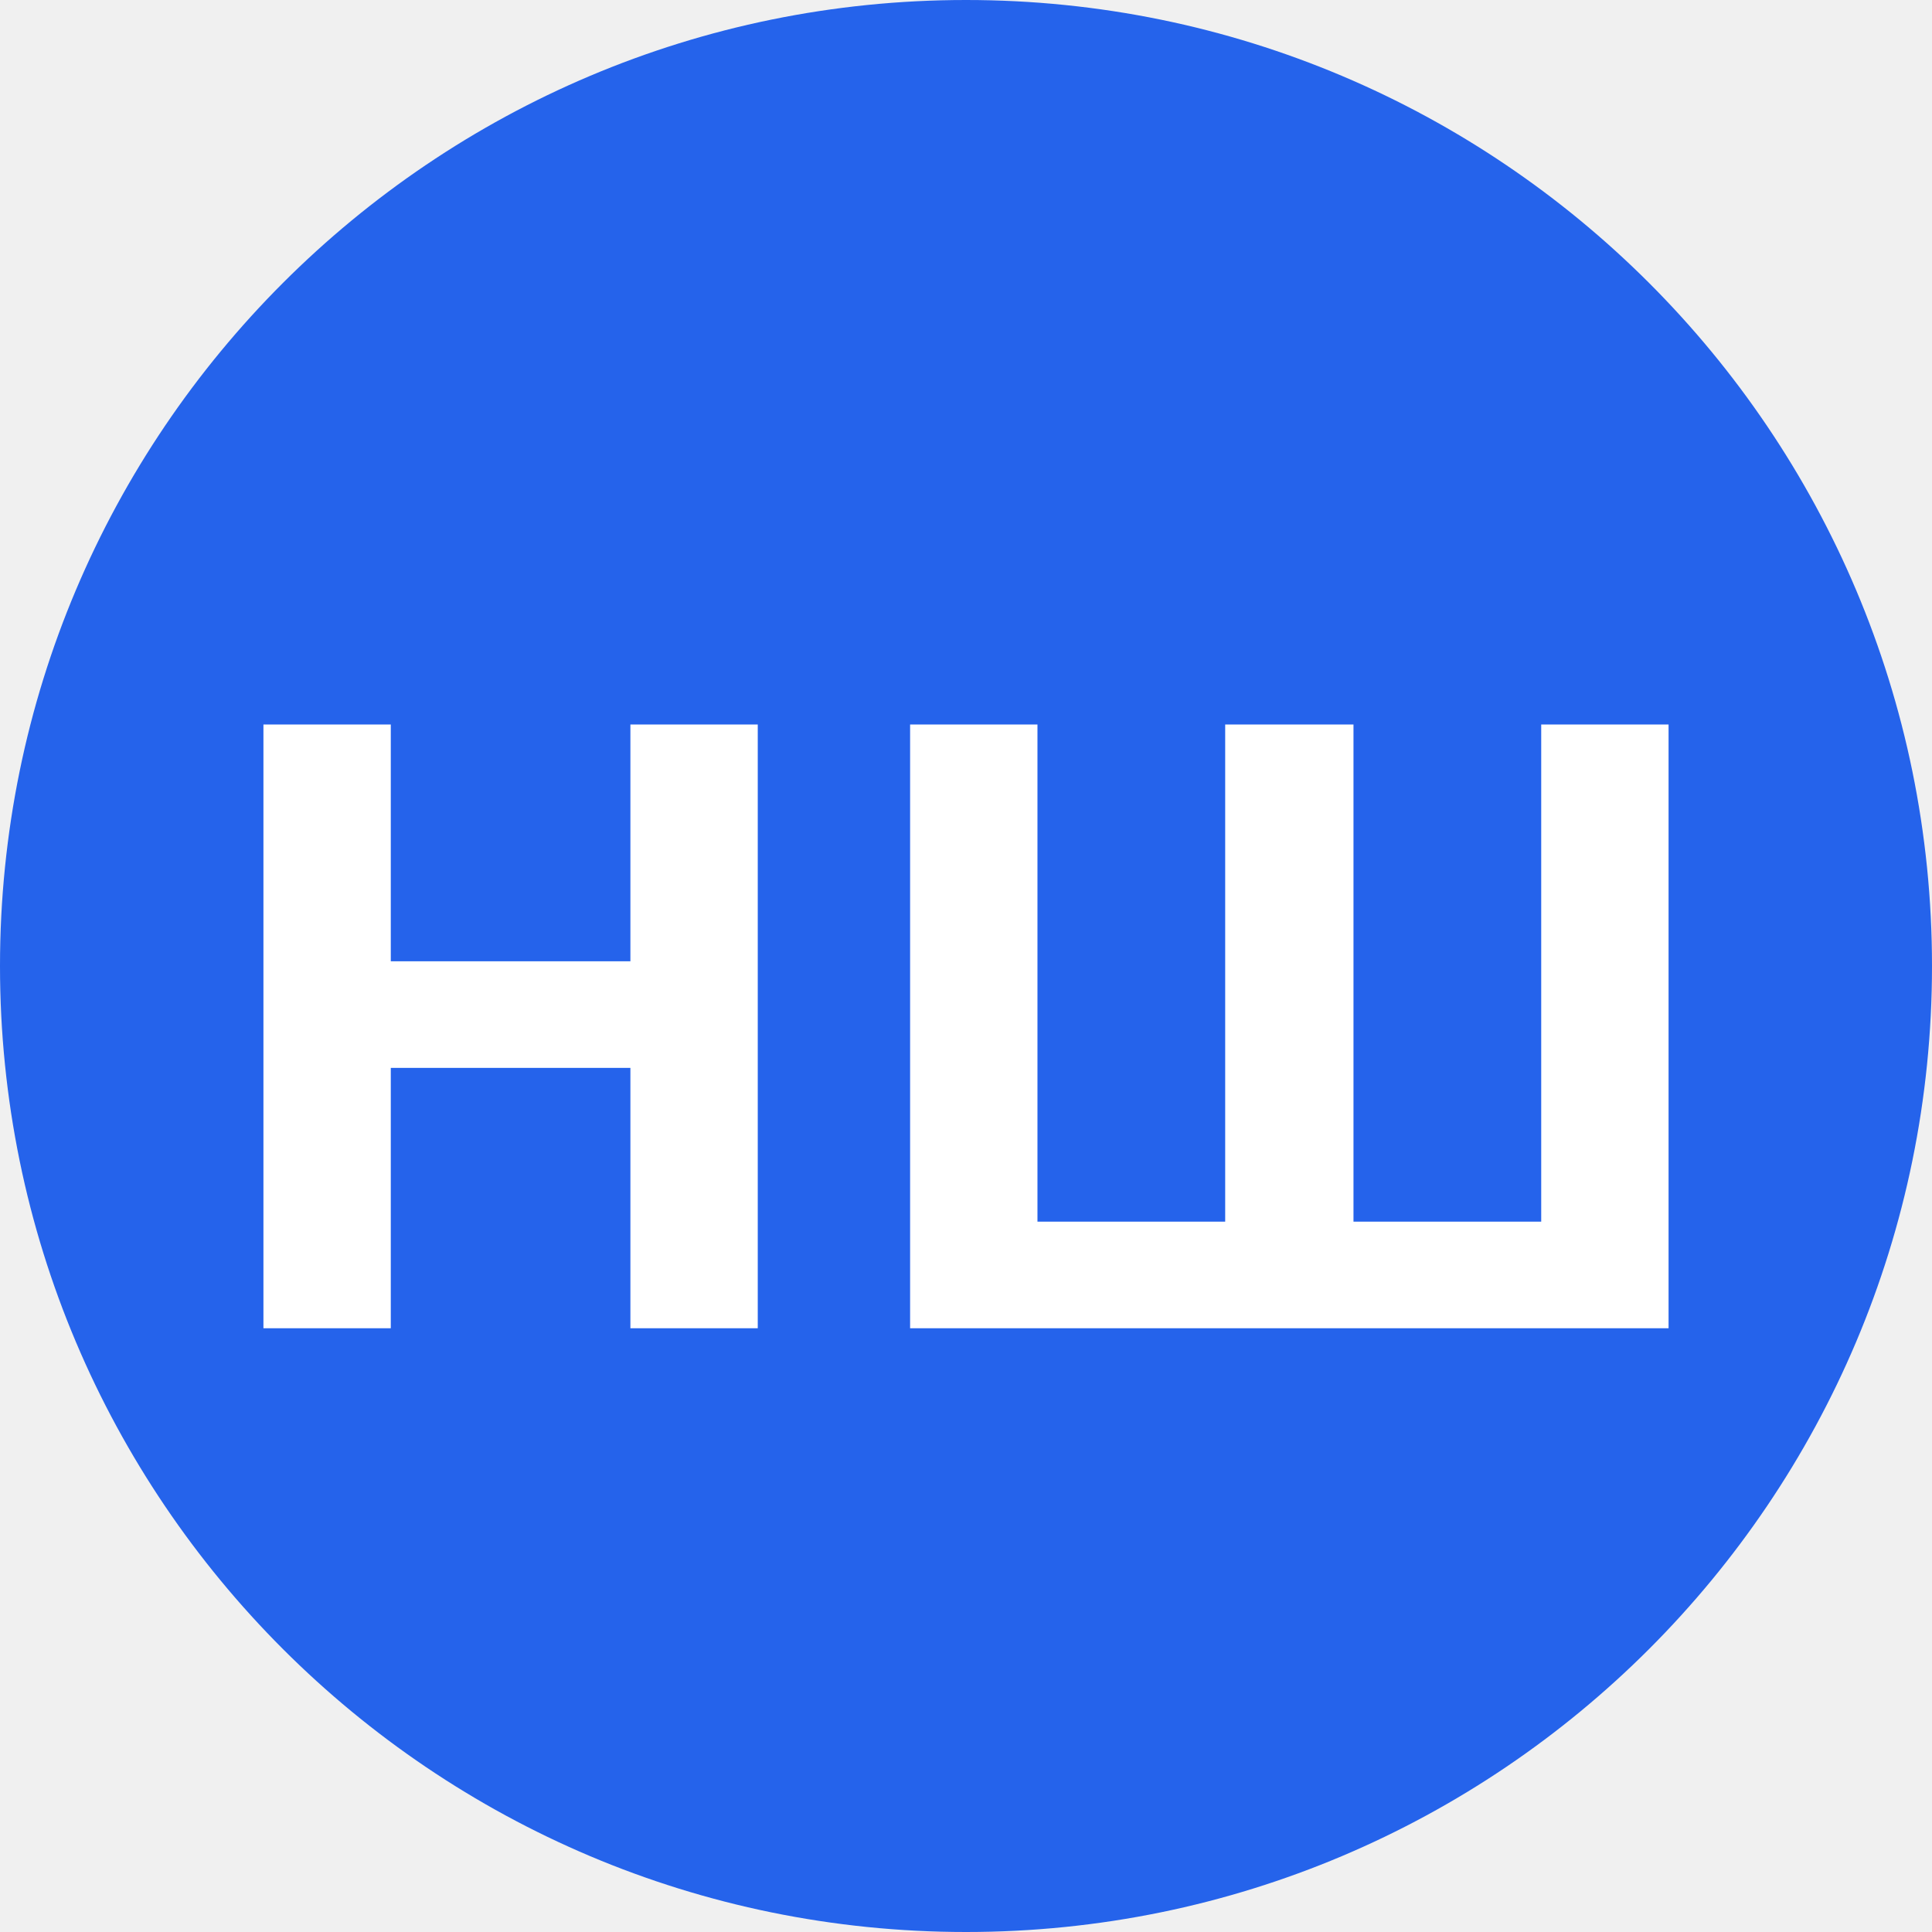
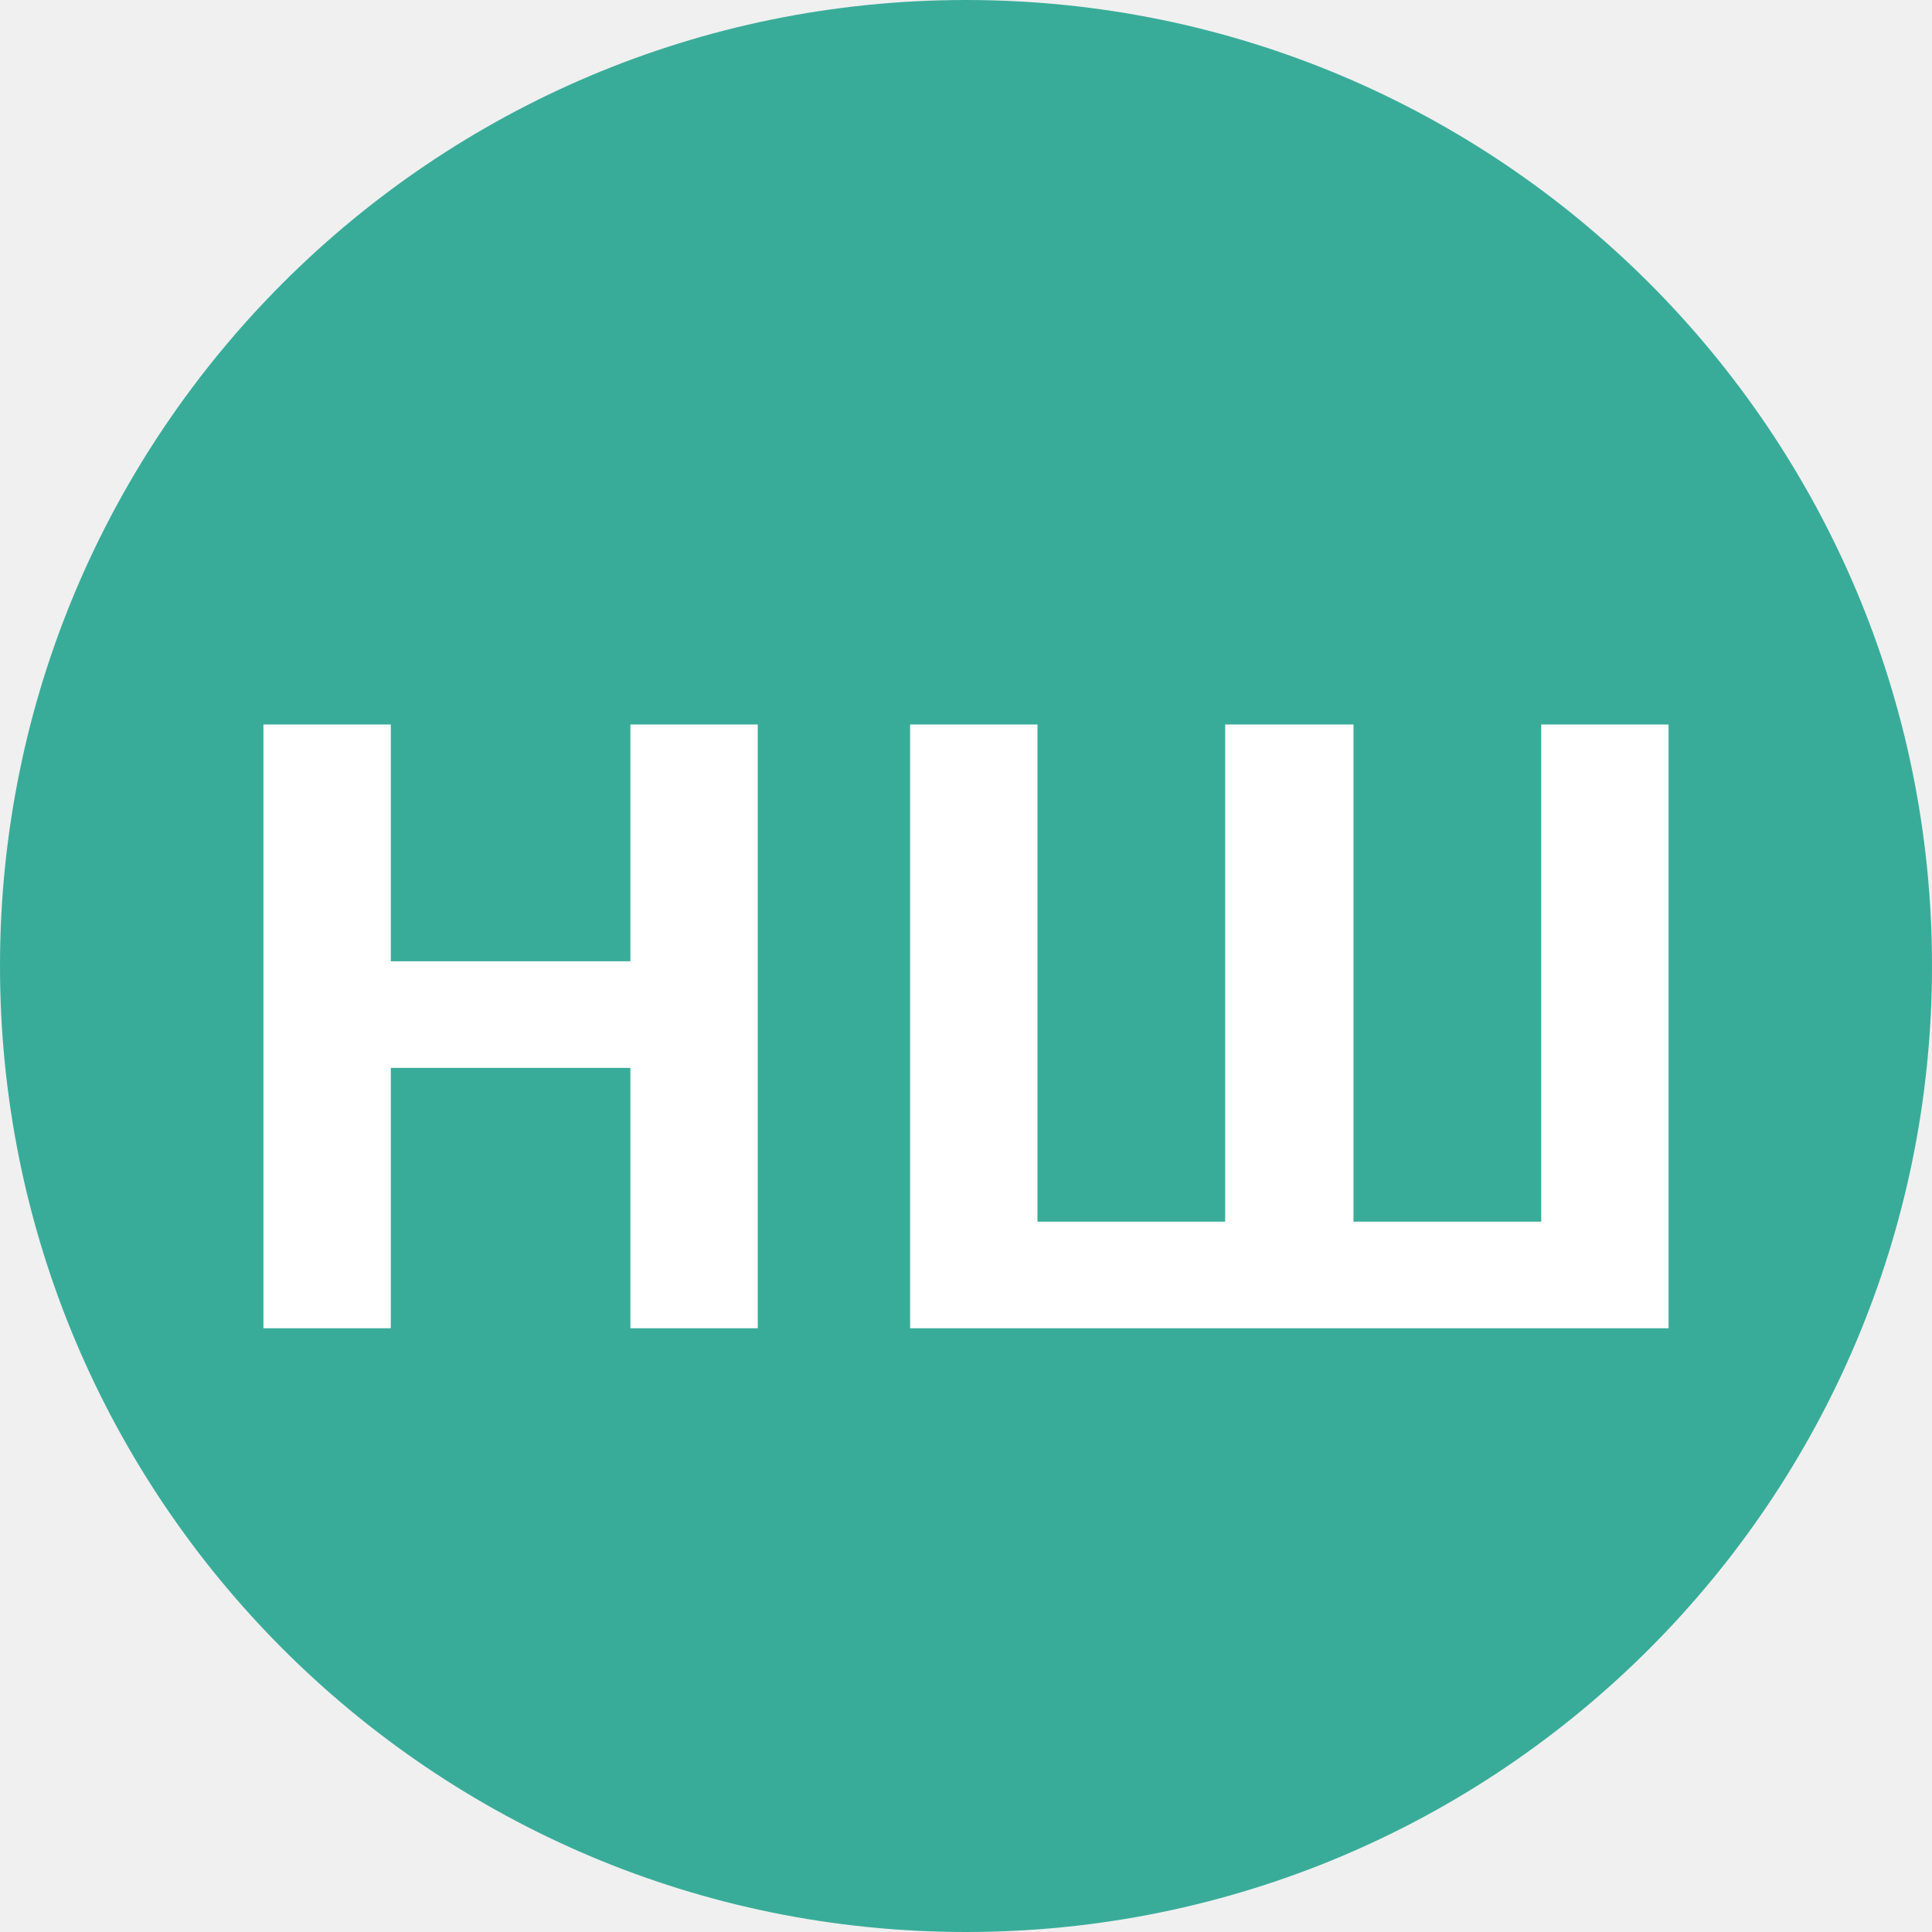
<svg xmlns="http://www.w3.org/2000/svg" width="32" height="32" viewBox="0 0 32 32" fill="none">
-   <circle cx="16" cy="16" r="16" fill="#2563eb" />
+   <circle cx="16" cy="16" r="16" fill="hsl(170, 50%, 45%)" />
  <text x="16" y="22" font-family="Montserrat, sans-serif" font-size="14" font-weight="700" fill="white" text-anchor="middle">НШ</text>
</svg>
